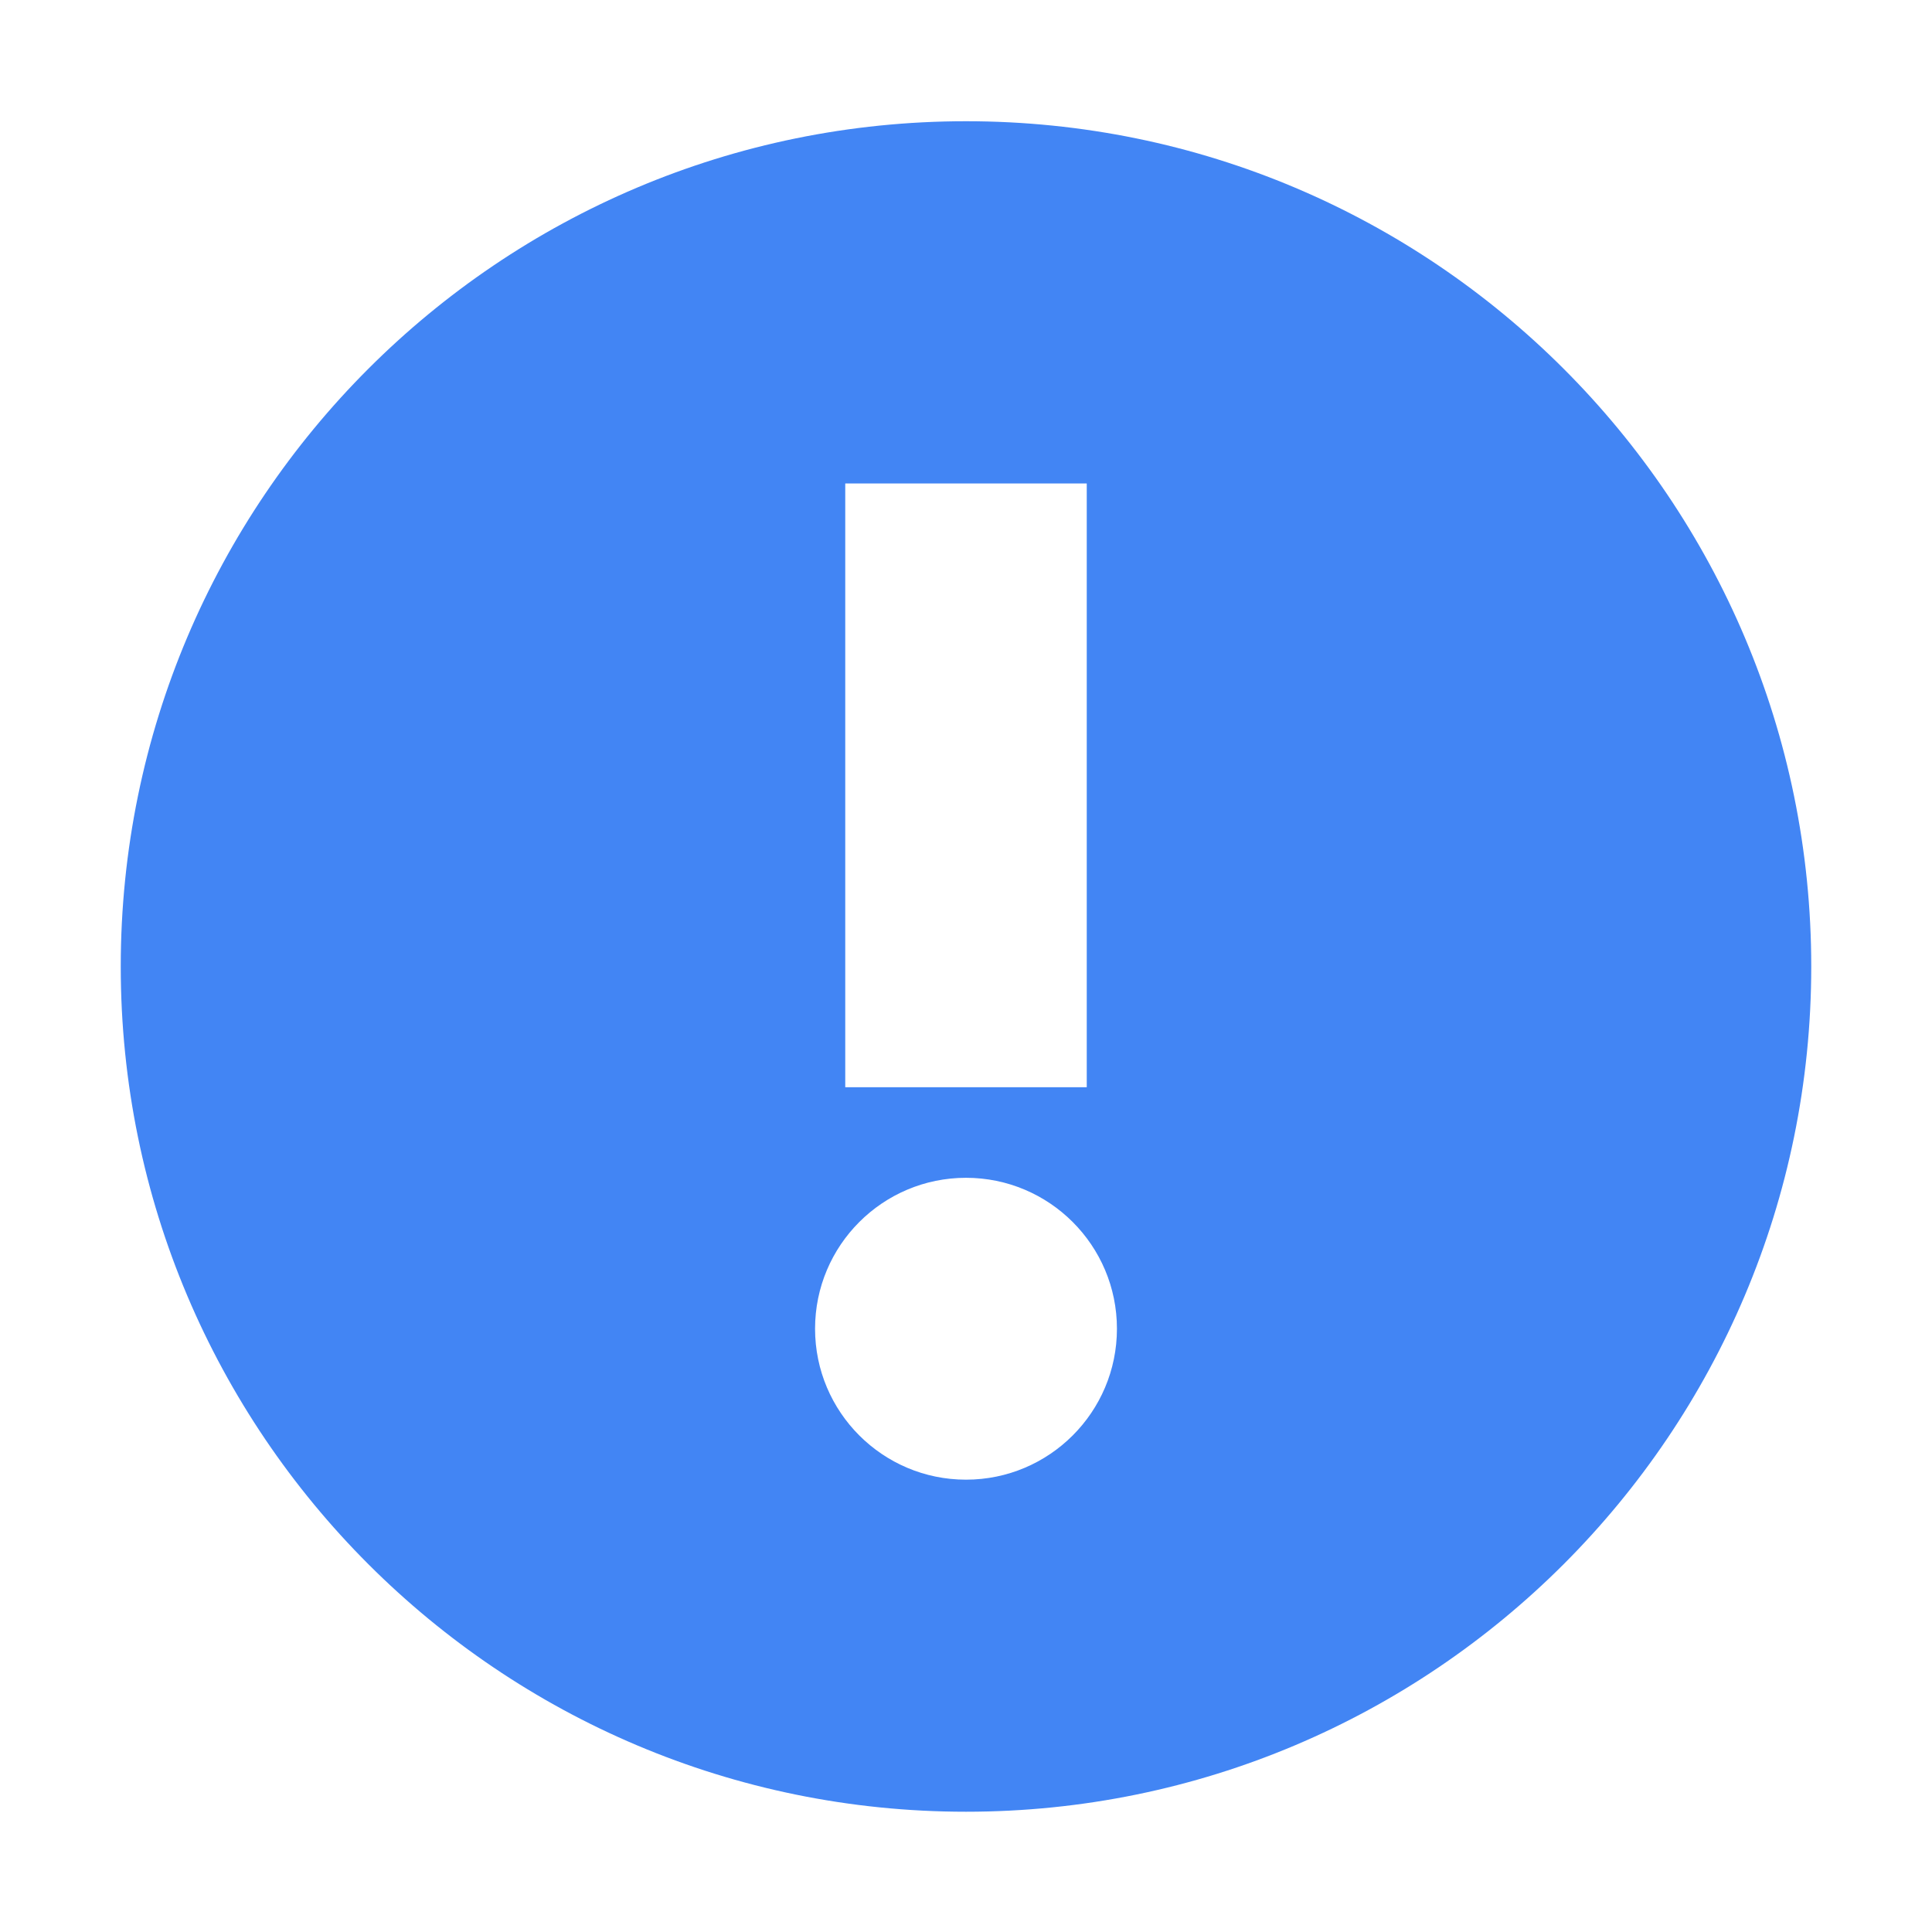
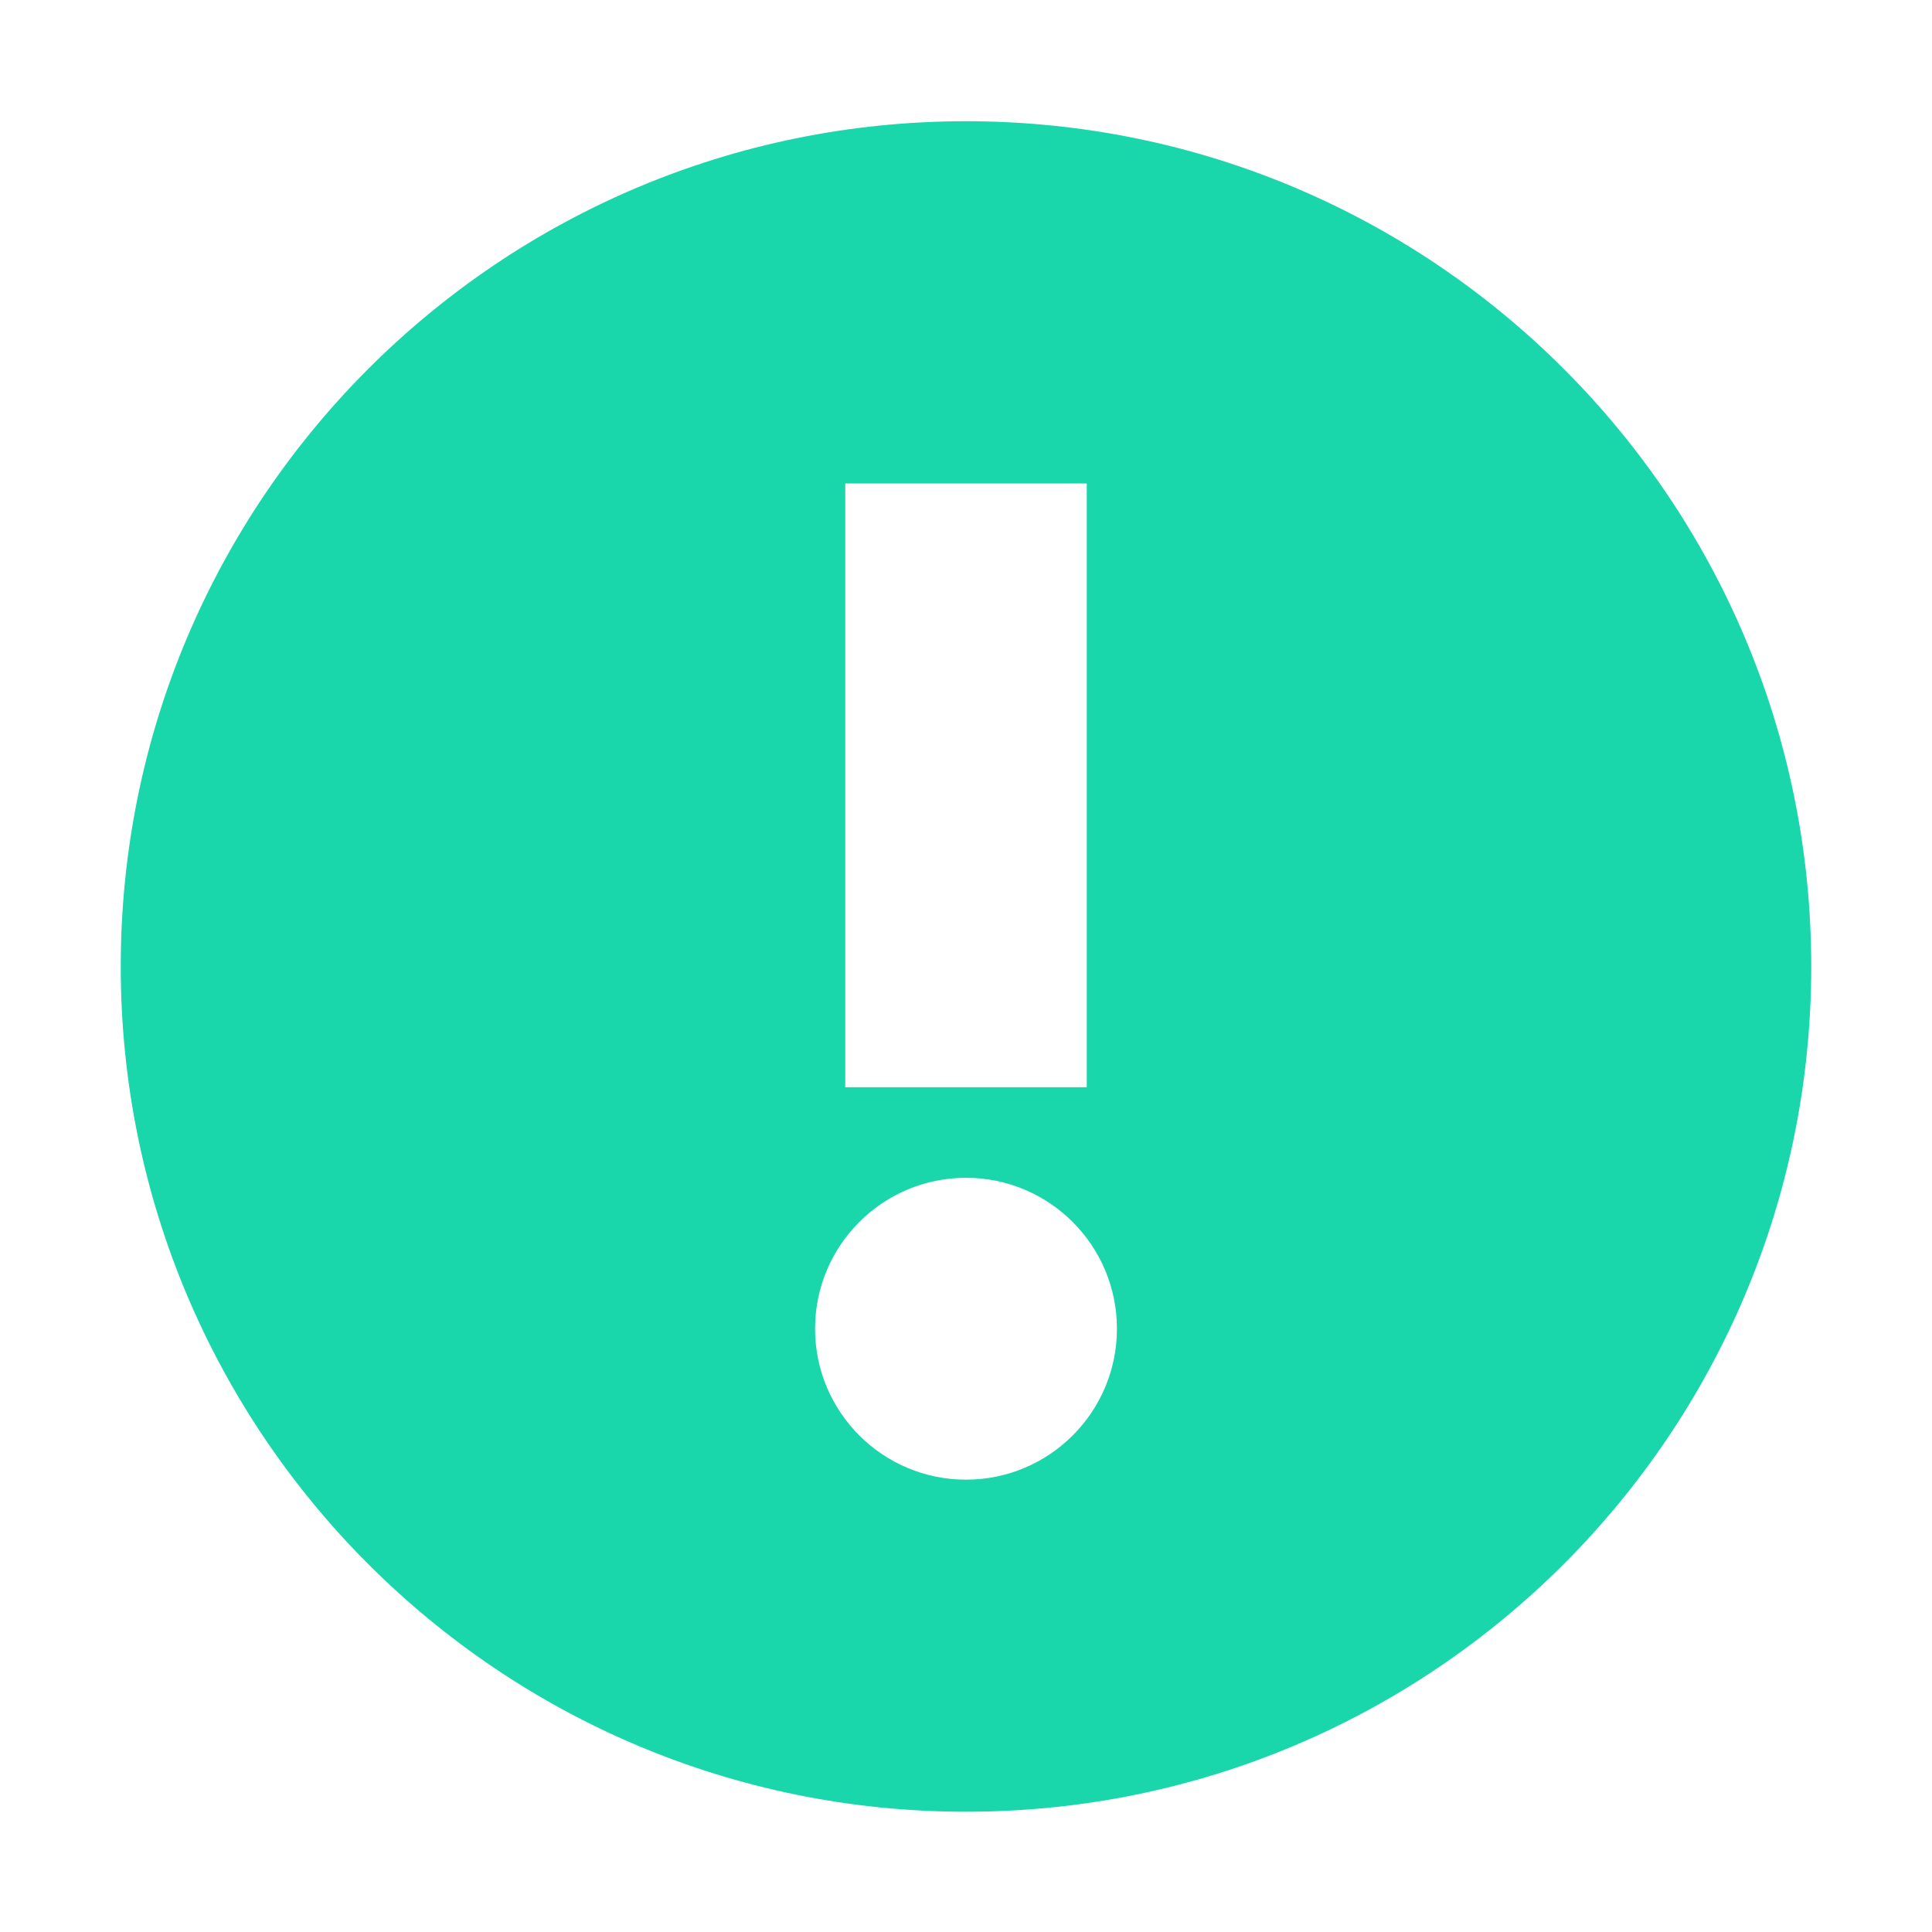
<svg xmlns="http://www.w3.org/2000/svg" width="16" height="16" version="1.1">
  <defs>
    <style id="current-color-scheme" type="text/css">
-    .ColorScheme-Text { color: #ececec; } .ColorScheme-Highlight { color:#4285f4; }
+    .ColorScheme-Text { color: #ececec; } .ColorScheme-Highlight { color: #1AD6AB; }
  </style>
    <linearGradient id="arrongin" x1="0%" x2="0%" y1="0%" y2="100%">
-       <stop offset="0%" style="stop-color:#dd9b44; stop-opacity:1" />
-       <stop offset="100%" style="stop-color:#ad6c16; stop-opacity:1" />
+       <stop offset="0%" style="stop-color:  #dd9b44; stop-opacity: 1" />
+       <stop offset="100%" style="stop-color:  #ad6c16; stop-opacity: 1" />
    </linearGradient>
    <linearGradient id="aurora" x1="0%" x2="0%" y1="0%" y2="100%">
-       <stop offset="0%" style="stop-color:#09D4DF; stop-opacity:1" />
-       <stop offset="100%" style="stop-color:#9269F4; stop-opacity:1" />
+       <stop offset="0%" style="stop-color: #09D4DF; stop-opacity: 1" />
+       <stop offset="100%" style="stop-color: #9269F4; stop-opacity: 1" />
    </linearGradient>
    <linearGradient id="cyberneon" x1="0%" x2="0%" y1="0%" y2="100%">
-       <stop offset="0" style="stop-color:#0abdc6; stop-opacity:1" />
-       <stop offset="1" style="stop-color:#ea00d9; stop-opacity:1" />
+       <stop offset="0" style="stop-color: #0abdc6; stop-opacity: 1" />
+       <stop offset="1" style="stop-color: #ea00d9; stop-opacity: 1" />
    </linearGradient>
    <linearGradient id="fitdance" x1="0%" x2="0%" y1="0%" y2="100%">
-       <stop offset="0%" style="stop-color:#1AD6AB; stop-opacity:1" />
-       <stop offset="100%" style="stop-color:#329DB6; stop-opacity:1" />
+       <stop offset="0%" style="stop-color: #1AD6AB; stop-opacity: 1" />
+       <stop offset="100%" style="stop-color: #329DB6; stop-opacity: 1" />
    </linearGradient>
    <linearGradient id="oomox" x1="0%" x2="0%" y1="0%" y2="100%">
-       <stop offset="0%" style="stop-color:#efefe7; stop-opacity:1" />
-       <stop offset="100%" style="stop-color:#8f8f8b; stop-opacity:1" />
+       <stop offset="0%" style="stop-color: #efefe7; stop-opacity: 1" />
+       <stop offset="100%" style="stop-color: #8f8f8b; stop-opacity: 1" />
    </linearGradient>
    <linearGradient id="rainblue" x1="0%" x2="0%" y1="0%" y2="100%">
-       <stop offset="0%" style="stop-color:#00F260; stop-opacity:1" />
-       <stop offset="100%" style="stop-color:#0575E6; stop-opacity:1" />
+       <stop offset="0%" style="stop-color: #00F260; stop-opacity: 1" />
+       <stop offset="100%" style="stop-color: #0575E6; stop-opacity: 1" />
    </linearGradient>
    <linearGradient id="sunrise" x1="0%" x2="0%" y1="0%" y2="100%">
-       <stop offset="0%" style="stop-color: #FF8501; stop-opacity:1" />
-       <stop offset="100%" style="stop-color: #FFCB01; stop-opacity:1" />
+       <stop offset="0%" style="stop-color: #FF8501; stop-opacity: 1" />
+       <stop offset="100%" style="stop-color: #FFCB01; stop-opacity: 1" />
    </linearGradient>
    <linearGradient id="telinkrin" x1="0%" x2="0%" y1="0%" y2="100%">
-       <stop offset="0%" style="stop-color: #b2ced6; stop-opacity:1" />
-       <stop offset="100%" style="stop-color: #6da5b7; stop-opacity:1" />
+       <stop offset="0%" style="stop-color: #b2ced6; stop-opacity: 1" />
+       <stop offset="100%" style="stop-color: #6da5b7; stop-opacity: 1" />
    </linearGradient>
    <linearGradient id="60spsycho" x1="0%" x2="0%" y1="0%" y2="100%">
-       <stop offset="0%" style="stop-color: #df5940; stop-opacity:1" />
-       <stop offset="25%" style="stop-color: #d8d15f; stop-opacity:1" />
-       <stop offset="50%" style="stop-color: #e9882a; stop-opacity:1" />
-       <stop offset="100%" style="stop-color: #279362; stop-opacity:1" />
+       <stop offset="0%" style="stop-color: #df5940; stop-opacity: 1" />
+       <stop offset="25%" style="stop-color: #d8d15f; stop-opacity: 1" />
+       <stop offset="50%" style="stop-color: #e9882a; stop-opacity: 1" />
+       <stop offset="100%" style="stop-color: #279362; stop-opacity: 1" />
    </linearGradient>
    <linearGradient id="90ssummer" x1="0%" x2="0%" y1="0%" y2="100%">
-       <stop offset="0%" style="stop-color: #f618c7; stop-opacity:1" />
-       <stop offset="20%" style="stop-color: #94ffab; stop-opacity:1" />
-       <stop offset="50%" style="stop-color: #fbfd54; stop-opacity:1" />
-       <stop offset="100%" style="stop-color: #0f83ae; stop-opacity:1" />
+       <stop offset="0%" style="stop-color: #f618c7; stop-opacity: 1" />
+       <stop offset="20%" style="stop-color: #94ffab; stop-opacity: 1" />
+       <stop offset="50%" style="stop-color: #fbfd54; stop-opacity: 1" />
+       <stop offset="100%" style="stop-color: #0f83ae; stop-opacity: 1" />
    </linearGradient>
  </defs>
  <path fill="currentColor" class="ColorScheme-Highlight" d="M 8 1.004 C 4.134 1.004 1 4.138 1 8.004 C 1 11.87 4.134 15.004 8 15.004 C 11.866 15.004 15 11.87 15 8.004 C 15 4.138 11.866 1.004 8 1.004 z M 7 4.004 L 9 4.004 L 9 9.004 L 7 9.004 L 7 4.004 z M 8 9.754 C 8.69 9.754 9.25 10.314 9.25 11.004 C 9.25 11.694 8.69 12.254 8 12.254 C 7.31 12.254 6.75 11.694 6.75 11.004 C 6.75 10.314 7.31 9.754 8 9.754 z" />
</svg>
